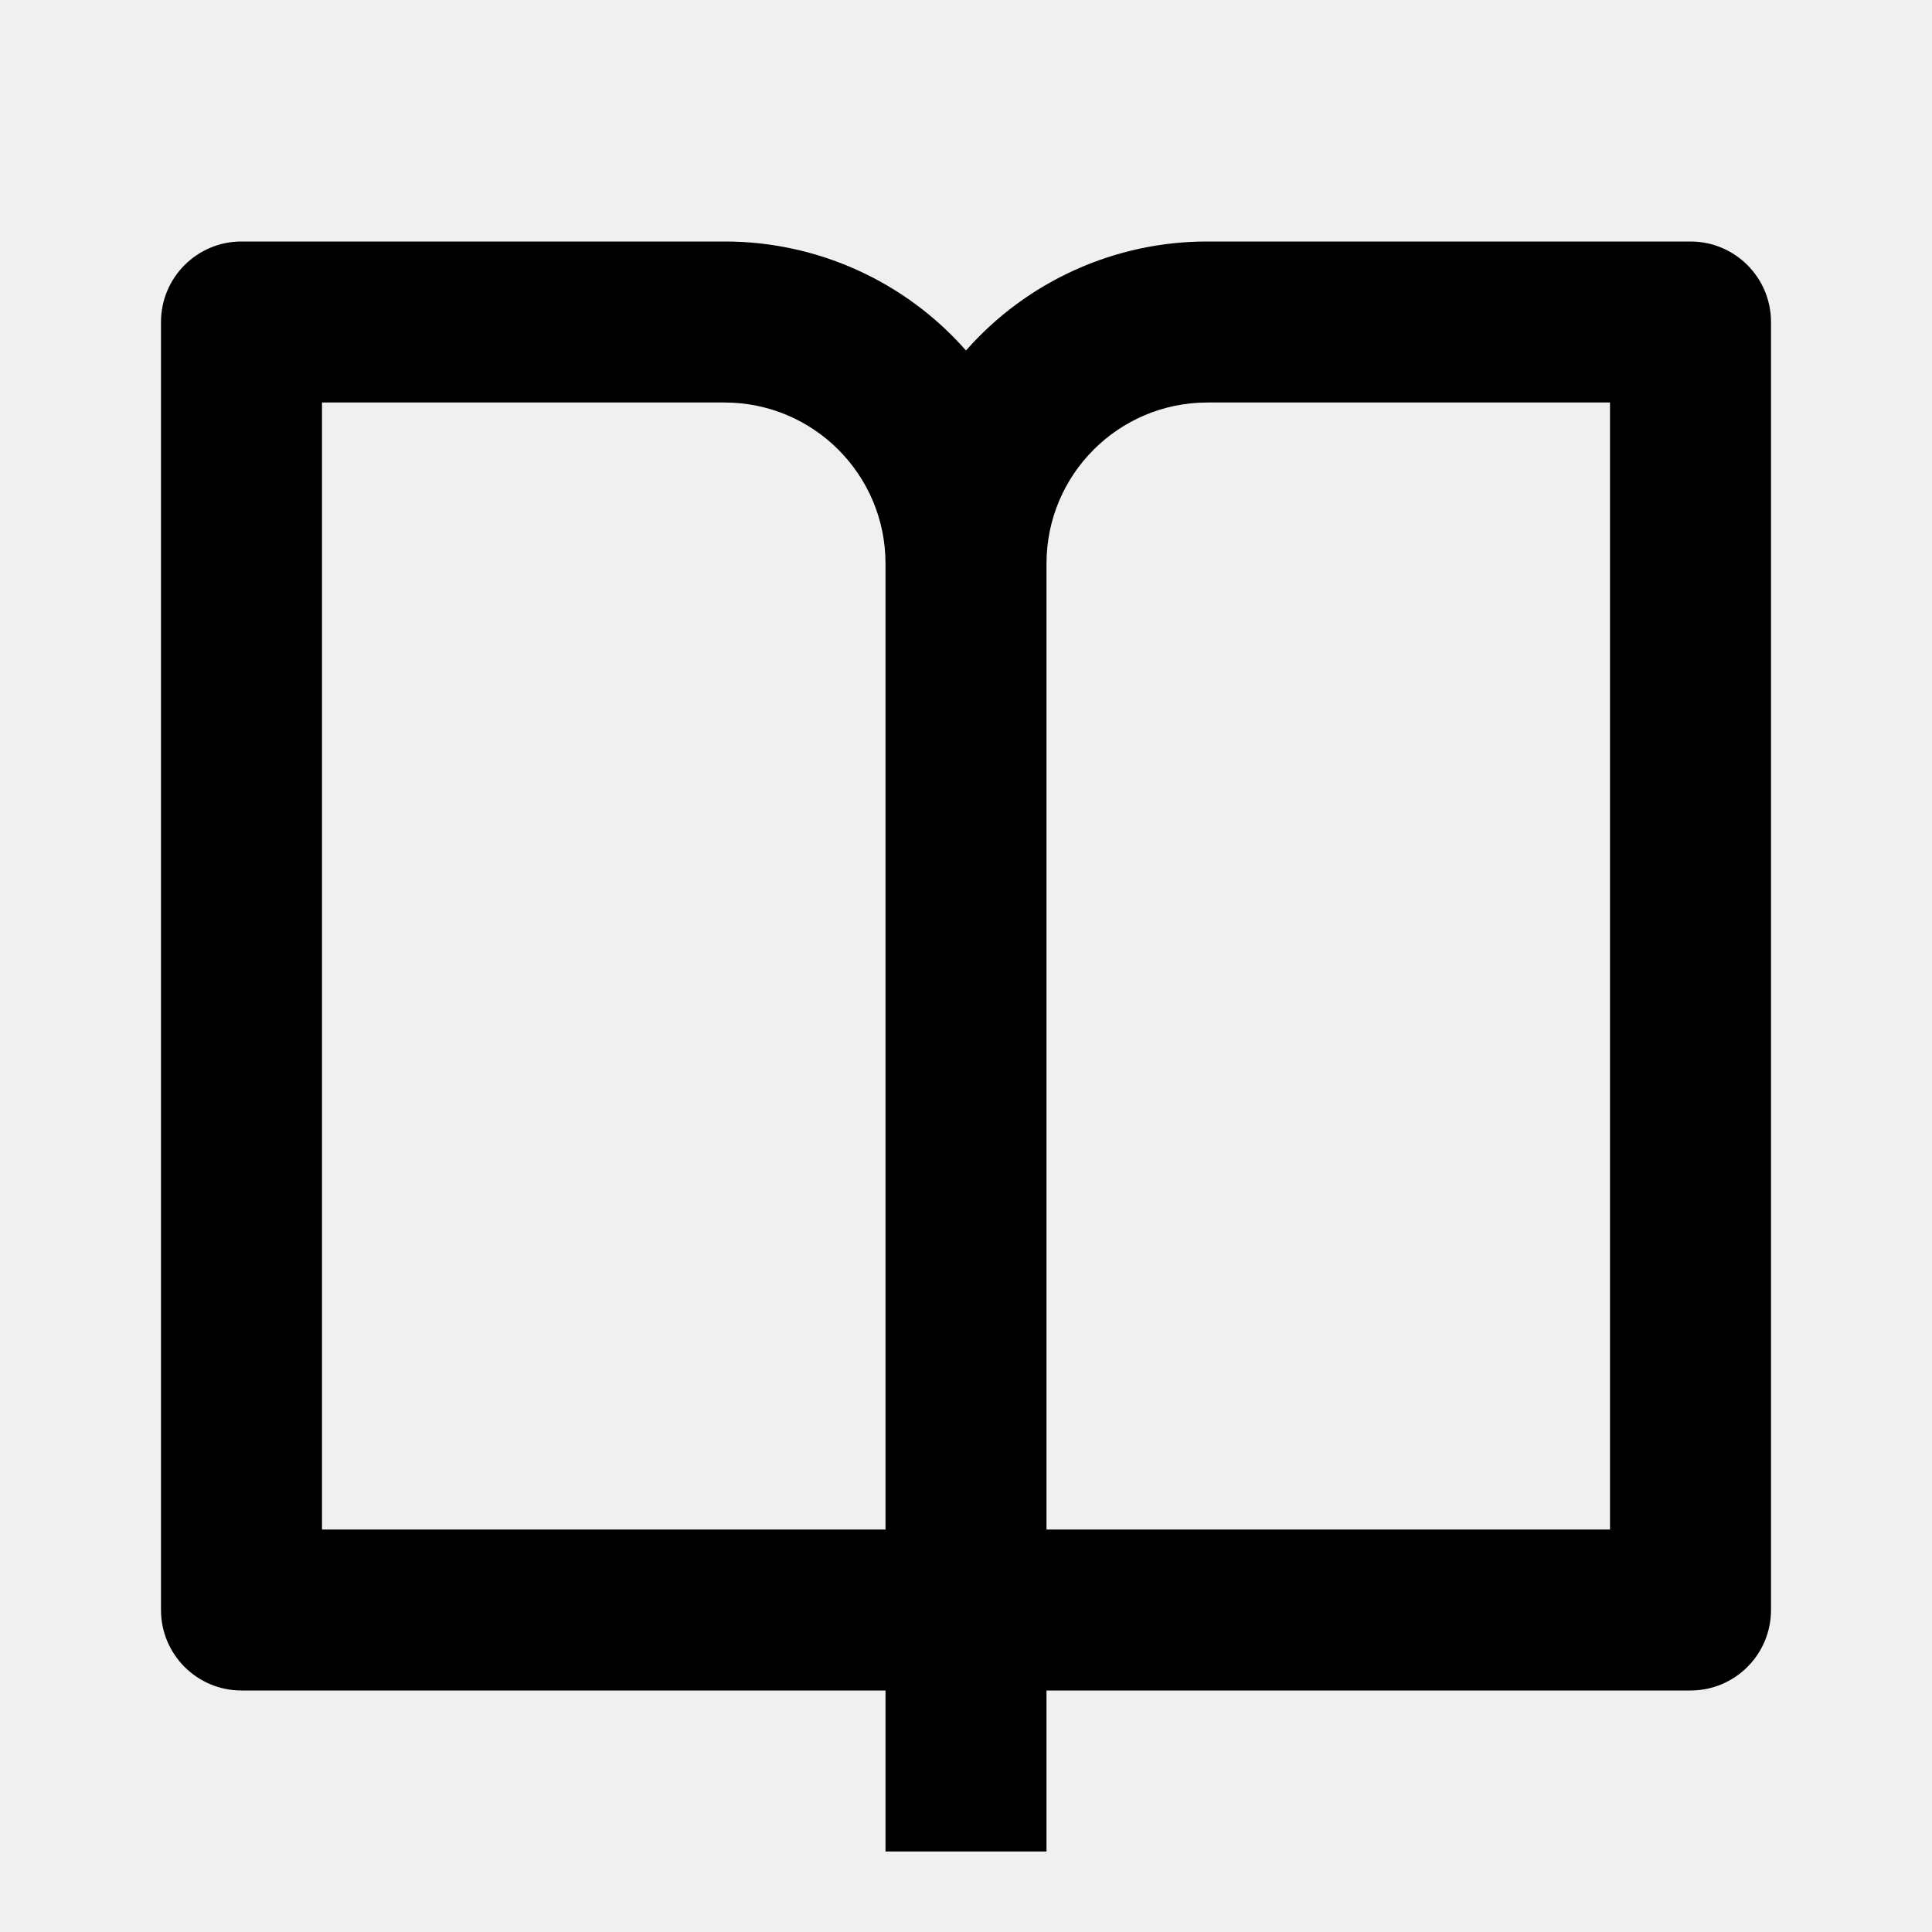
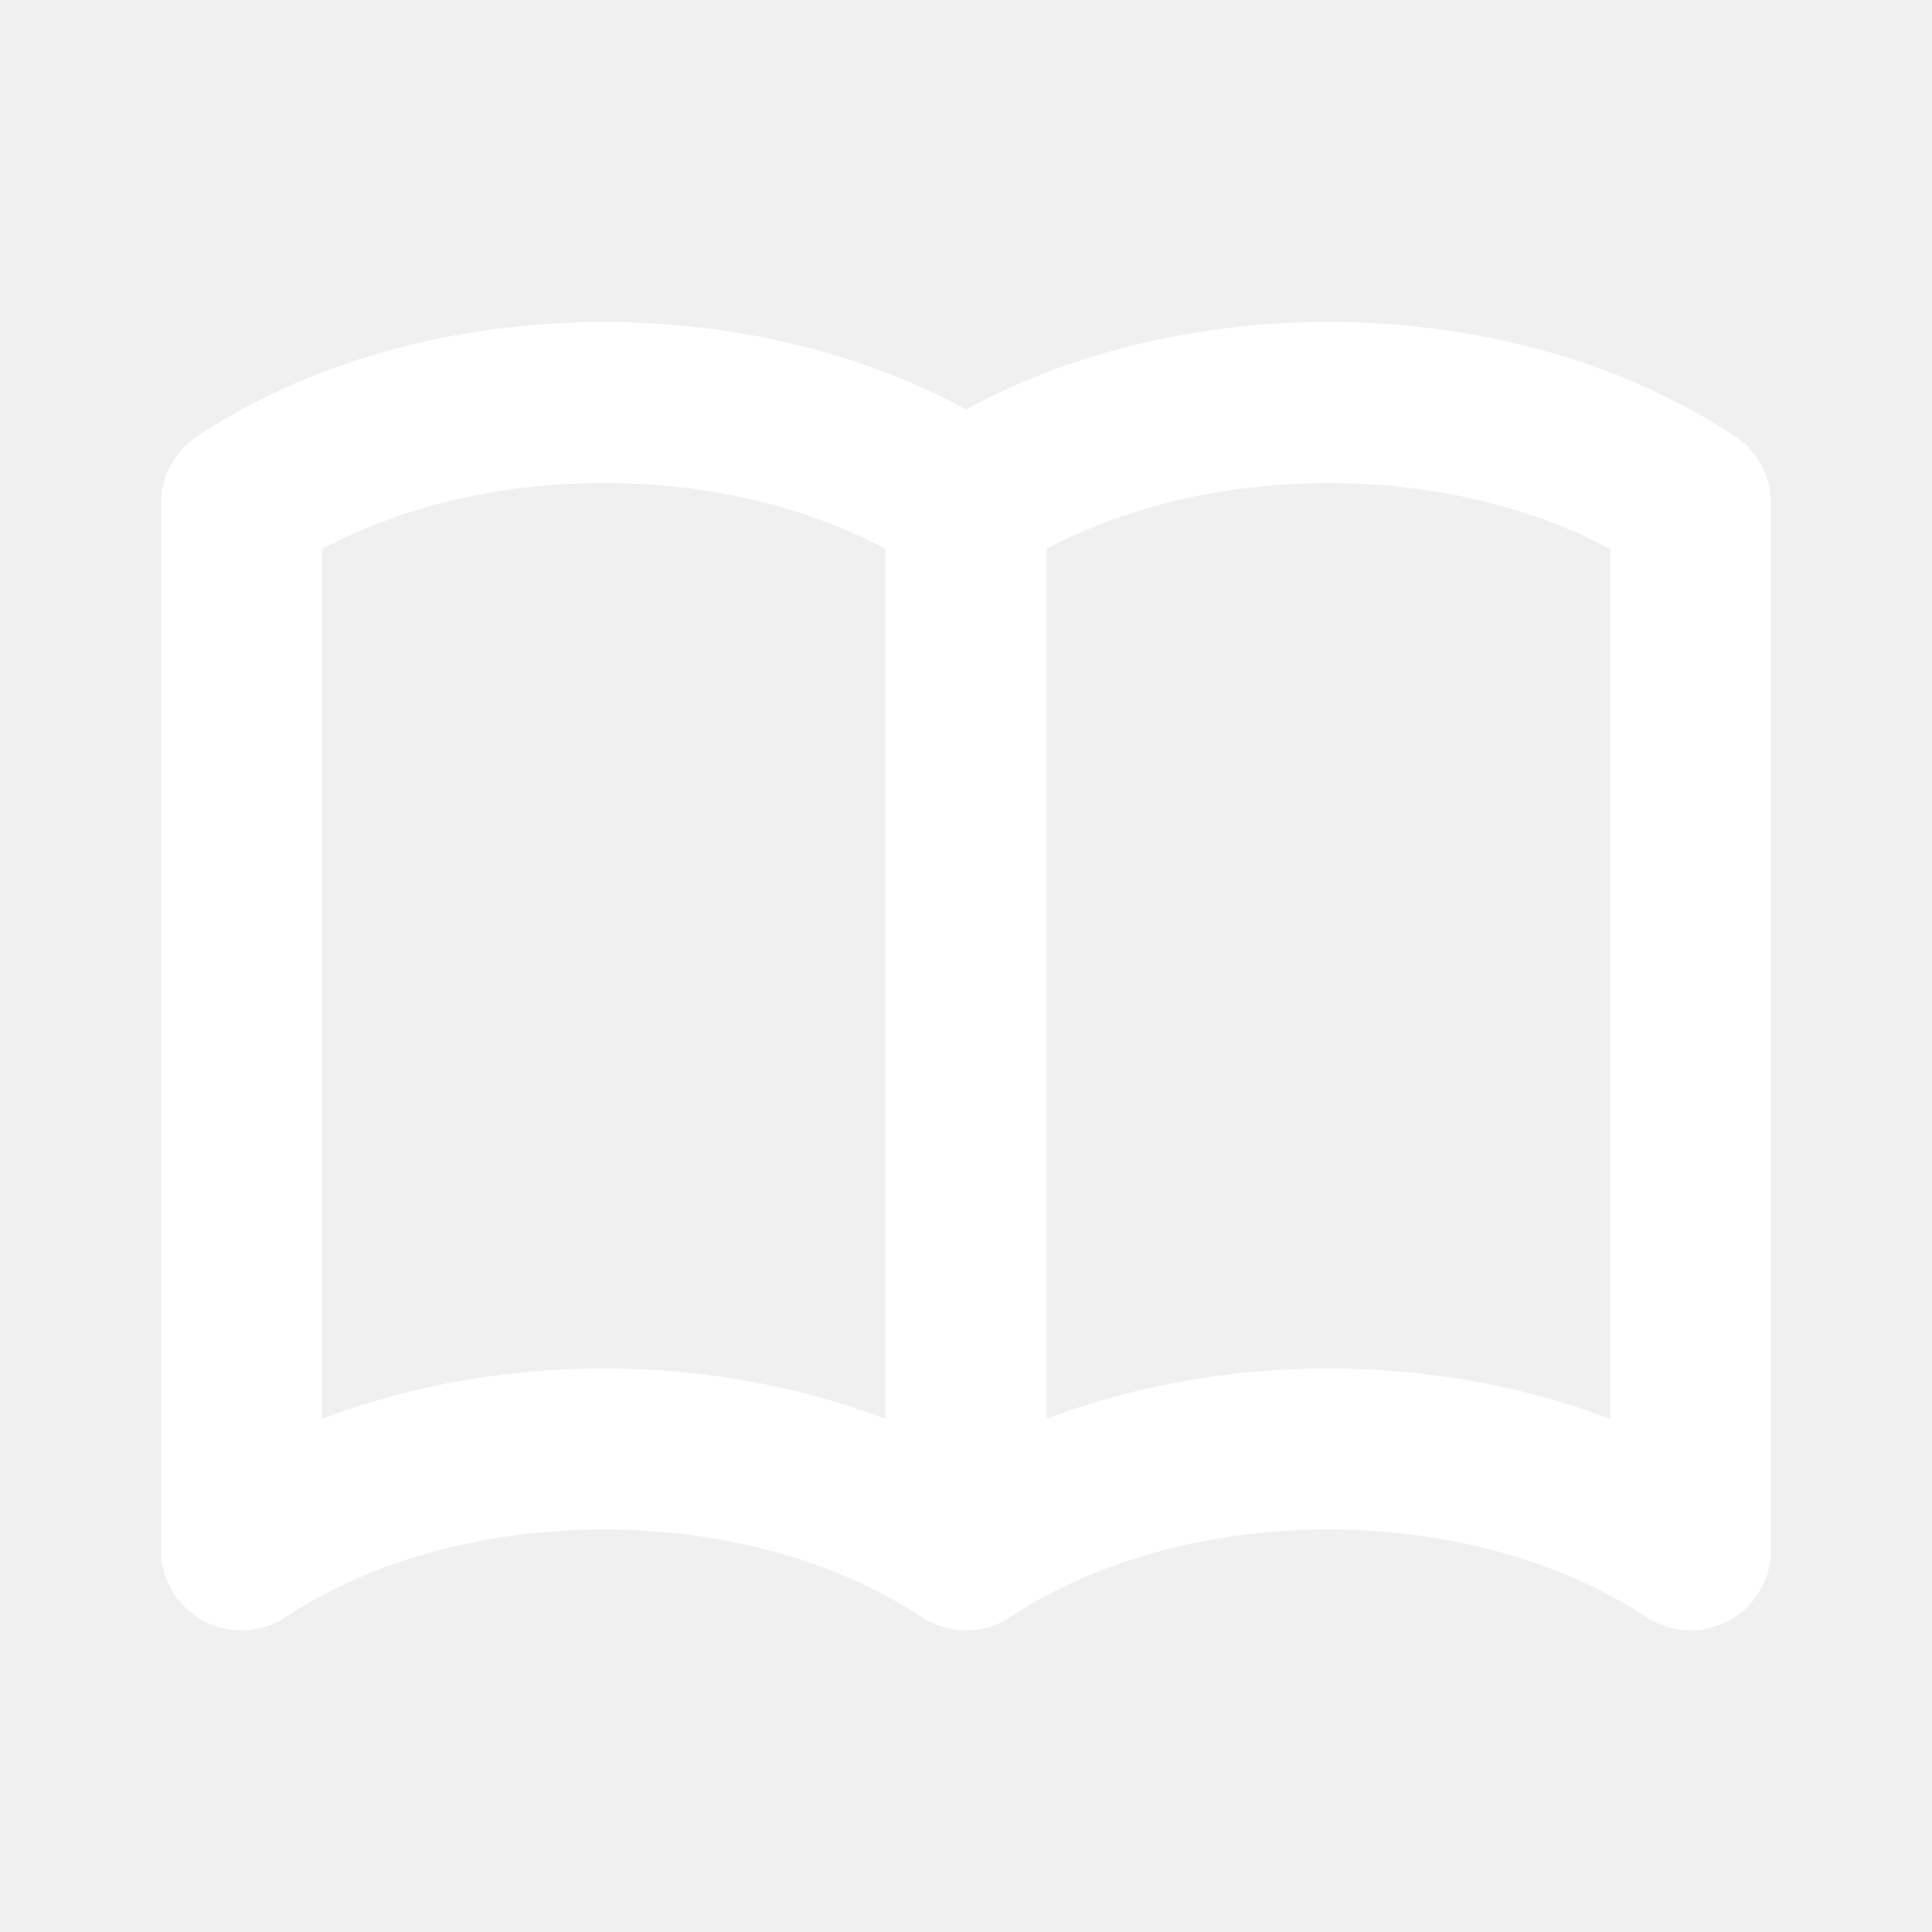
- <svg xmlns="http://www.w3.org/2000/svg" viewBox="0 0 24 24" width="24" height="24">
-   <path fill="none" d="M0 0h24v24H0z" />
-   <path d="M13 21v2h-2v-2H3a1 1 0 0 1-1-1V4a1 1 0 0 1 1-1h6a3.99 3.99 0 0 1 3 1.354A3.99 3.99 0 0 1 15 3h6a1 1 0 0 1 1 1v16a1 1 0 0 1-1 1h-8zm7-2V5h-5a2 2 0 0 0-2 2v12h7zm-9 0V7a2 2 0 0 0-2-2H4v14h7z" />
+ <svg xmlns="http://www.w3.org/2000/svg" class="w-6 h-6" fill="none" stroke="white" viewBox="0 0 24 24">
+   <path stroke-linecap="round" stroke-linejoin="round" stroke-width="2" d="M12 6.253v13m0-13C10.832 5.477 9.246 5 7.5 5S4.168 5.477 3 6.253v13C4.168 18.477 5.754 18 7.5 18s3.332.477 4.5 1.253m0-13C13.168 5.477 14.754 5 16.5 5c1.747 0 3.332.477 4.5 1.253v13C19.832 18.477 18.247 18 16.5 18c-1.746 0-3.332.477-4.5 1.253" />
</svg>
